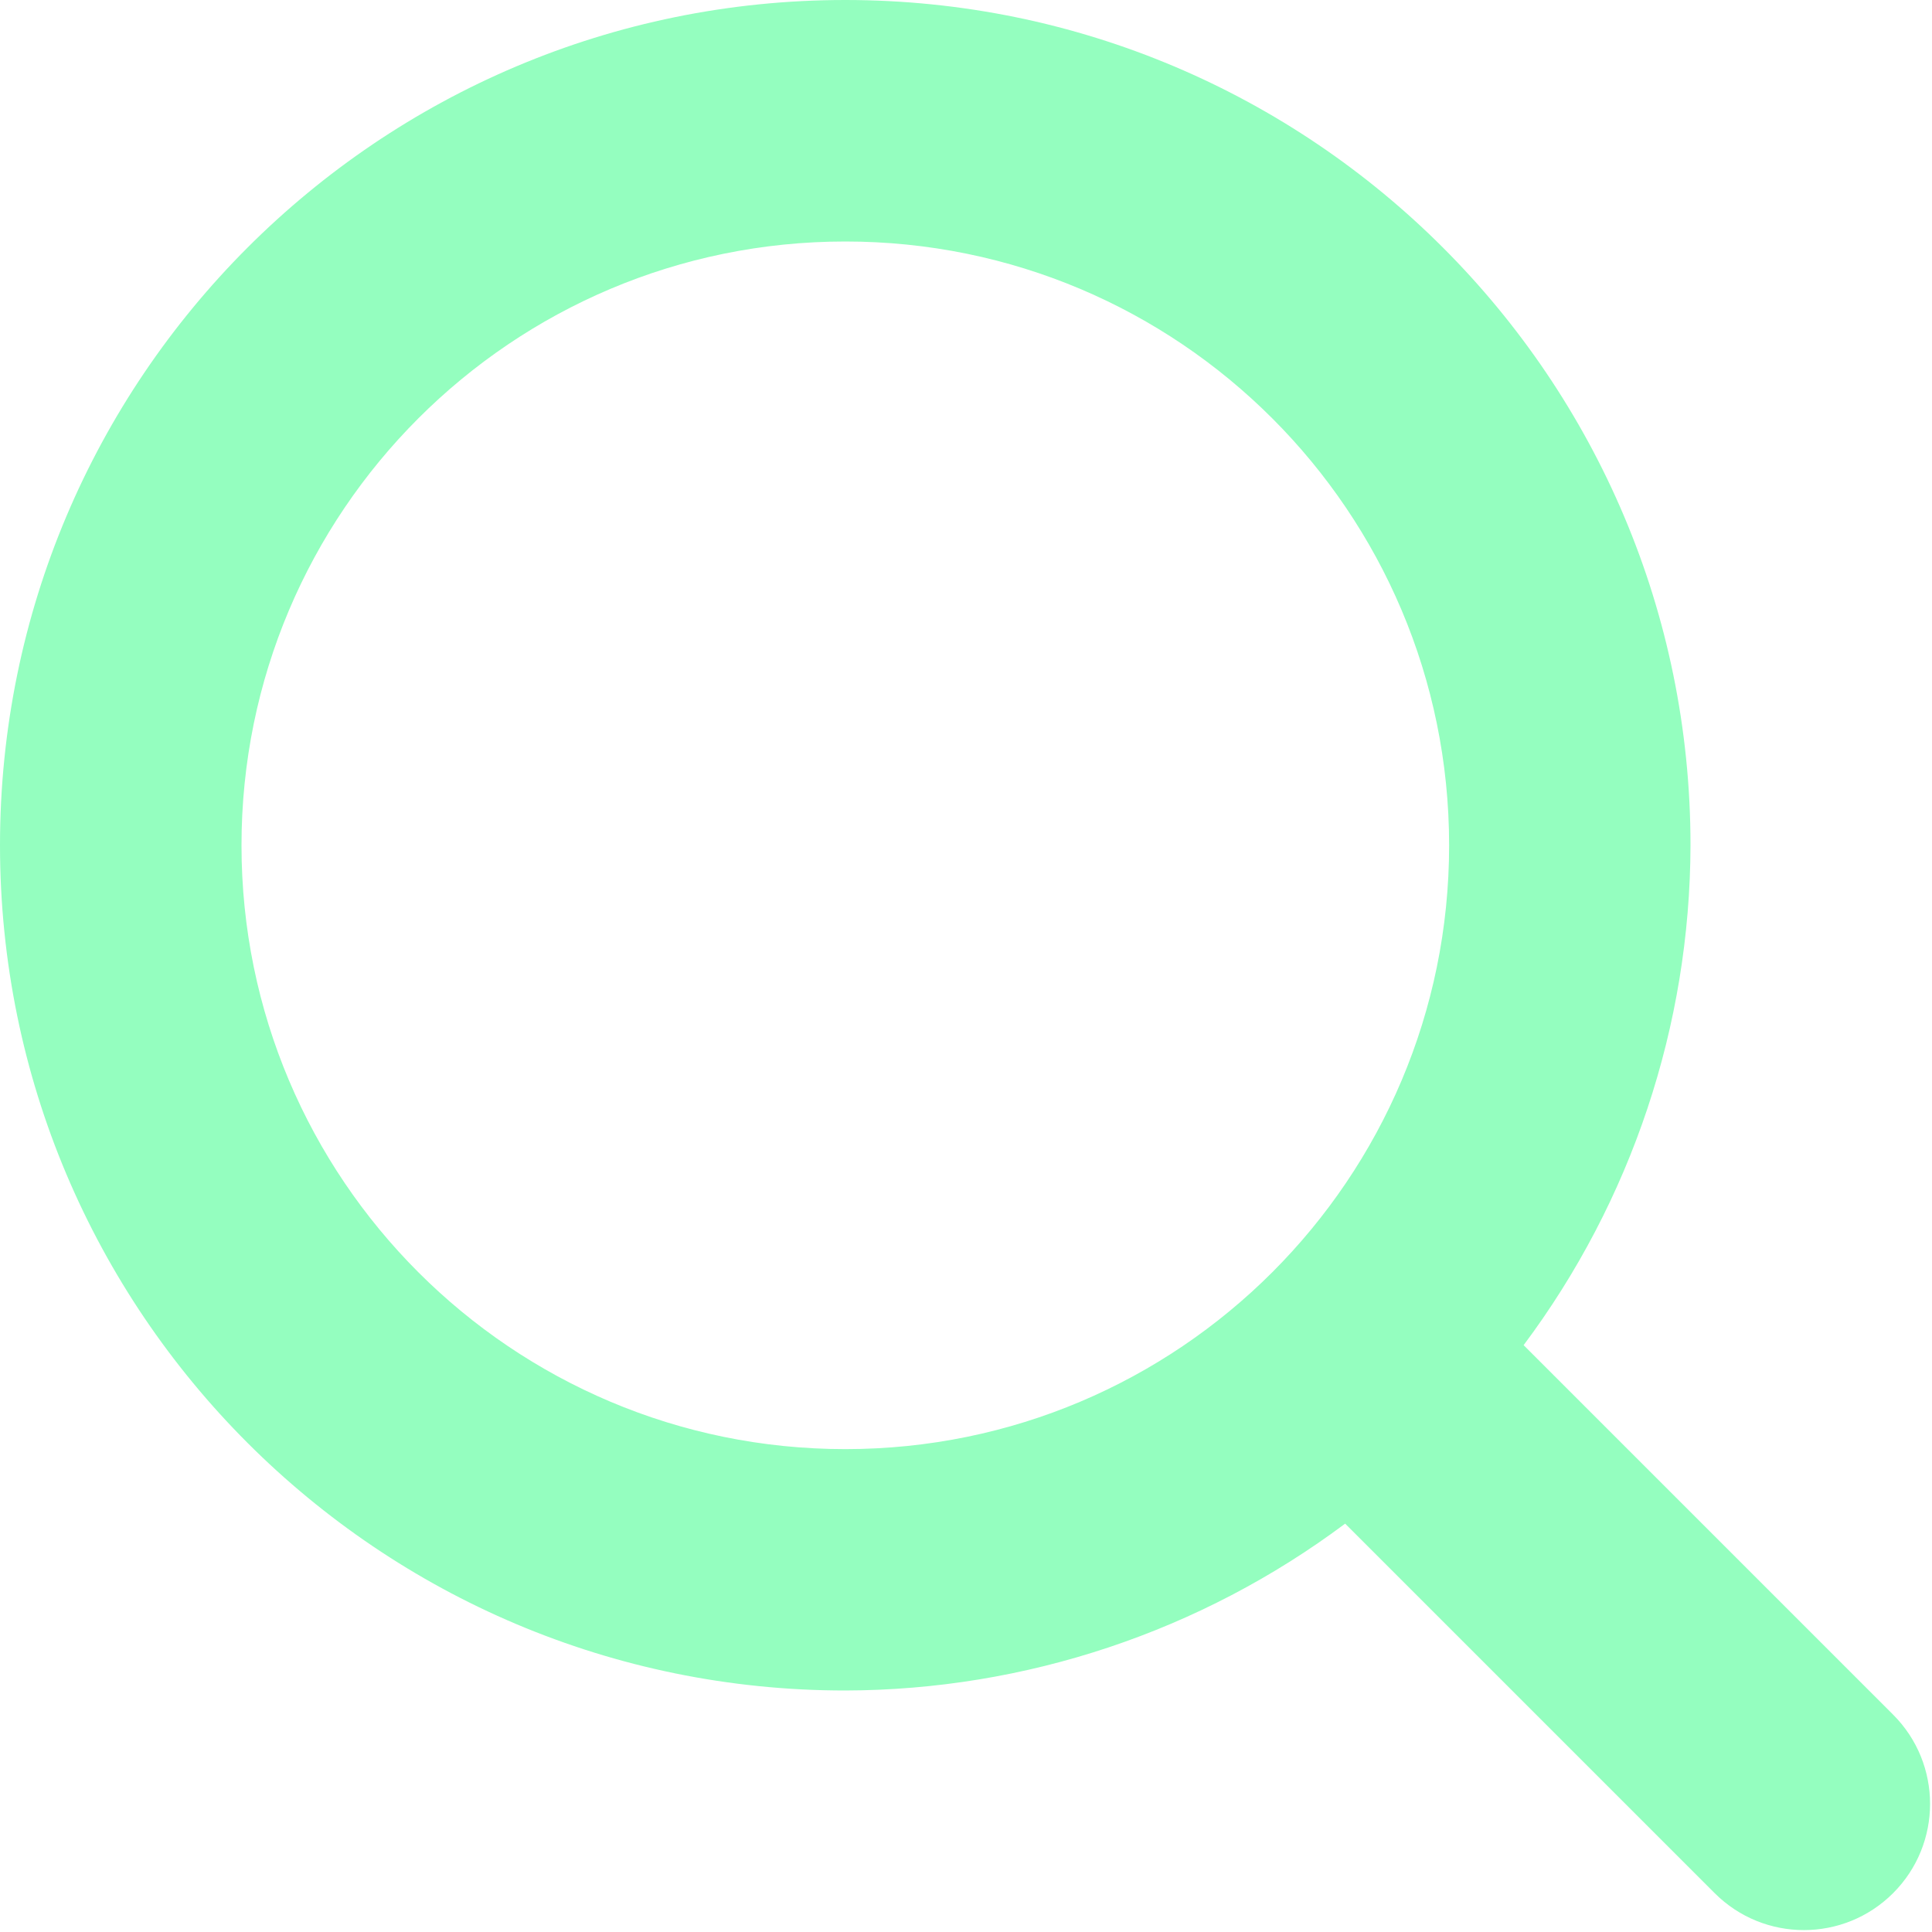
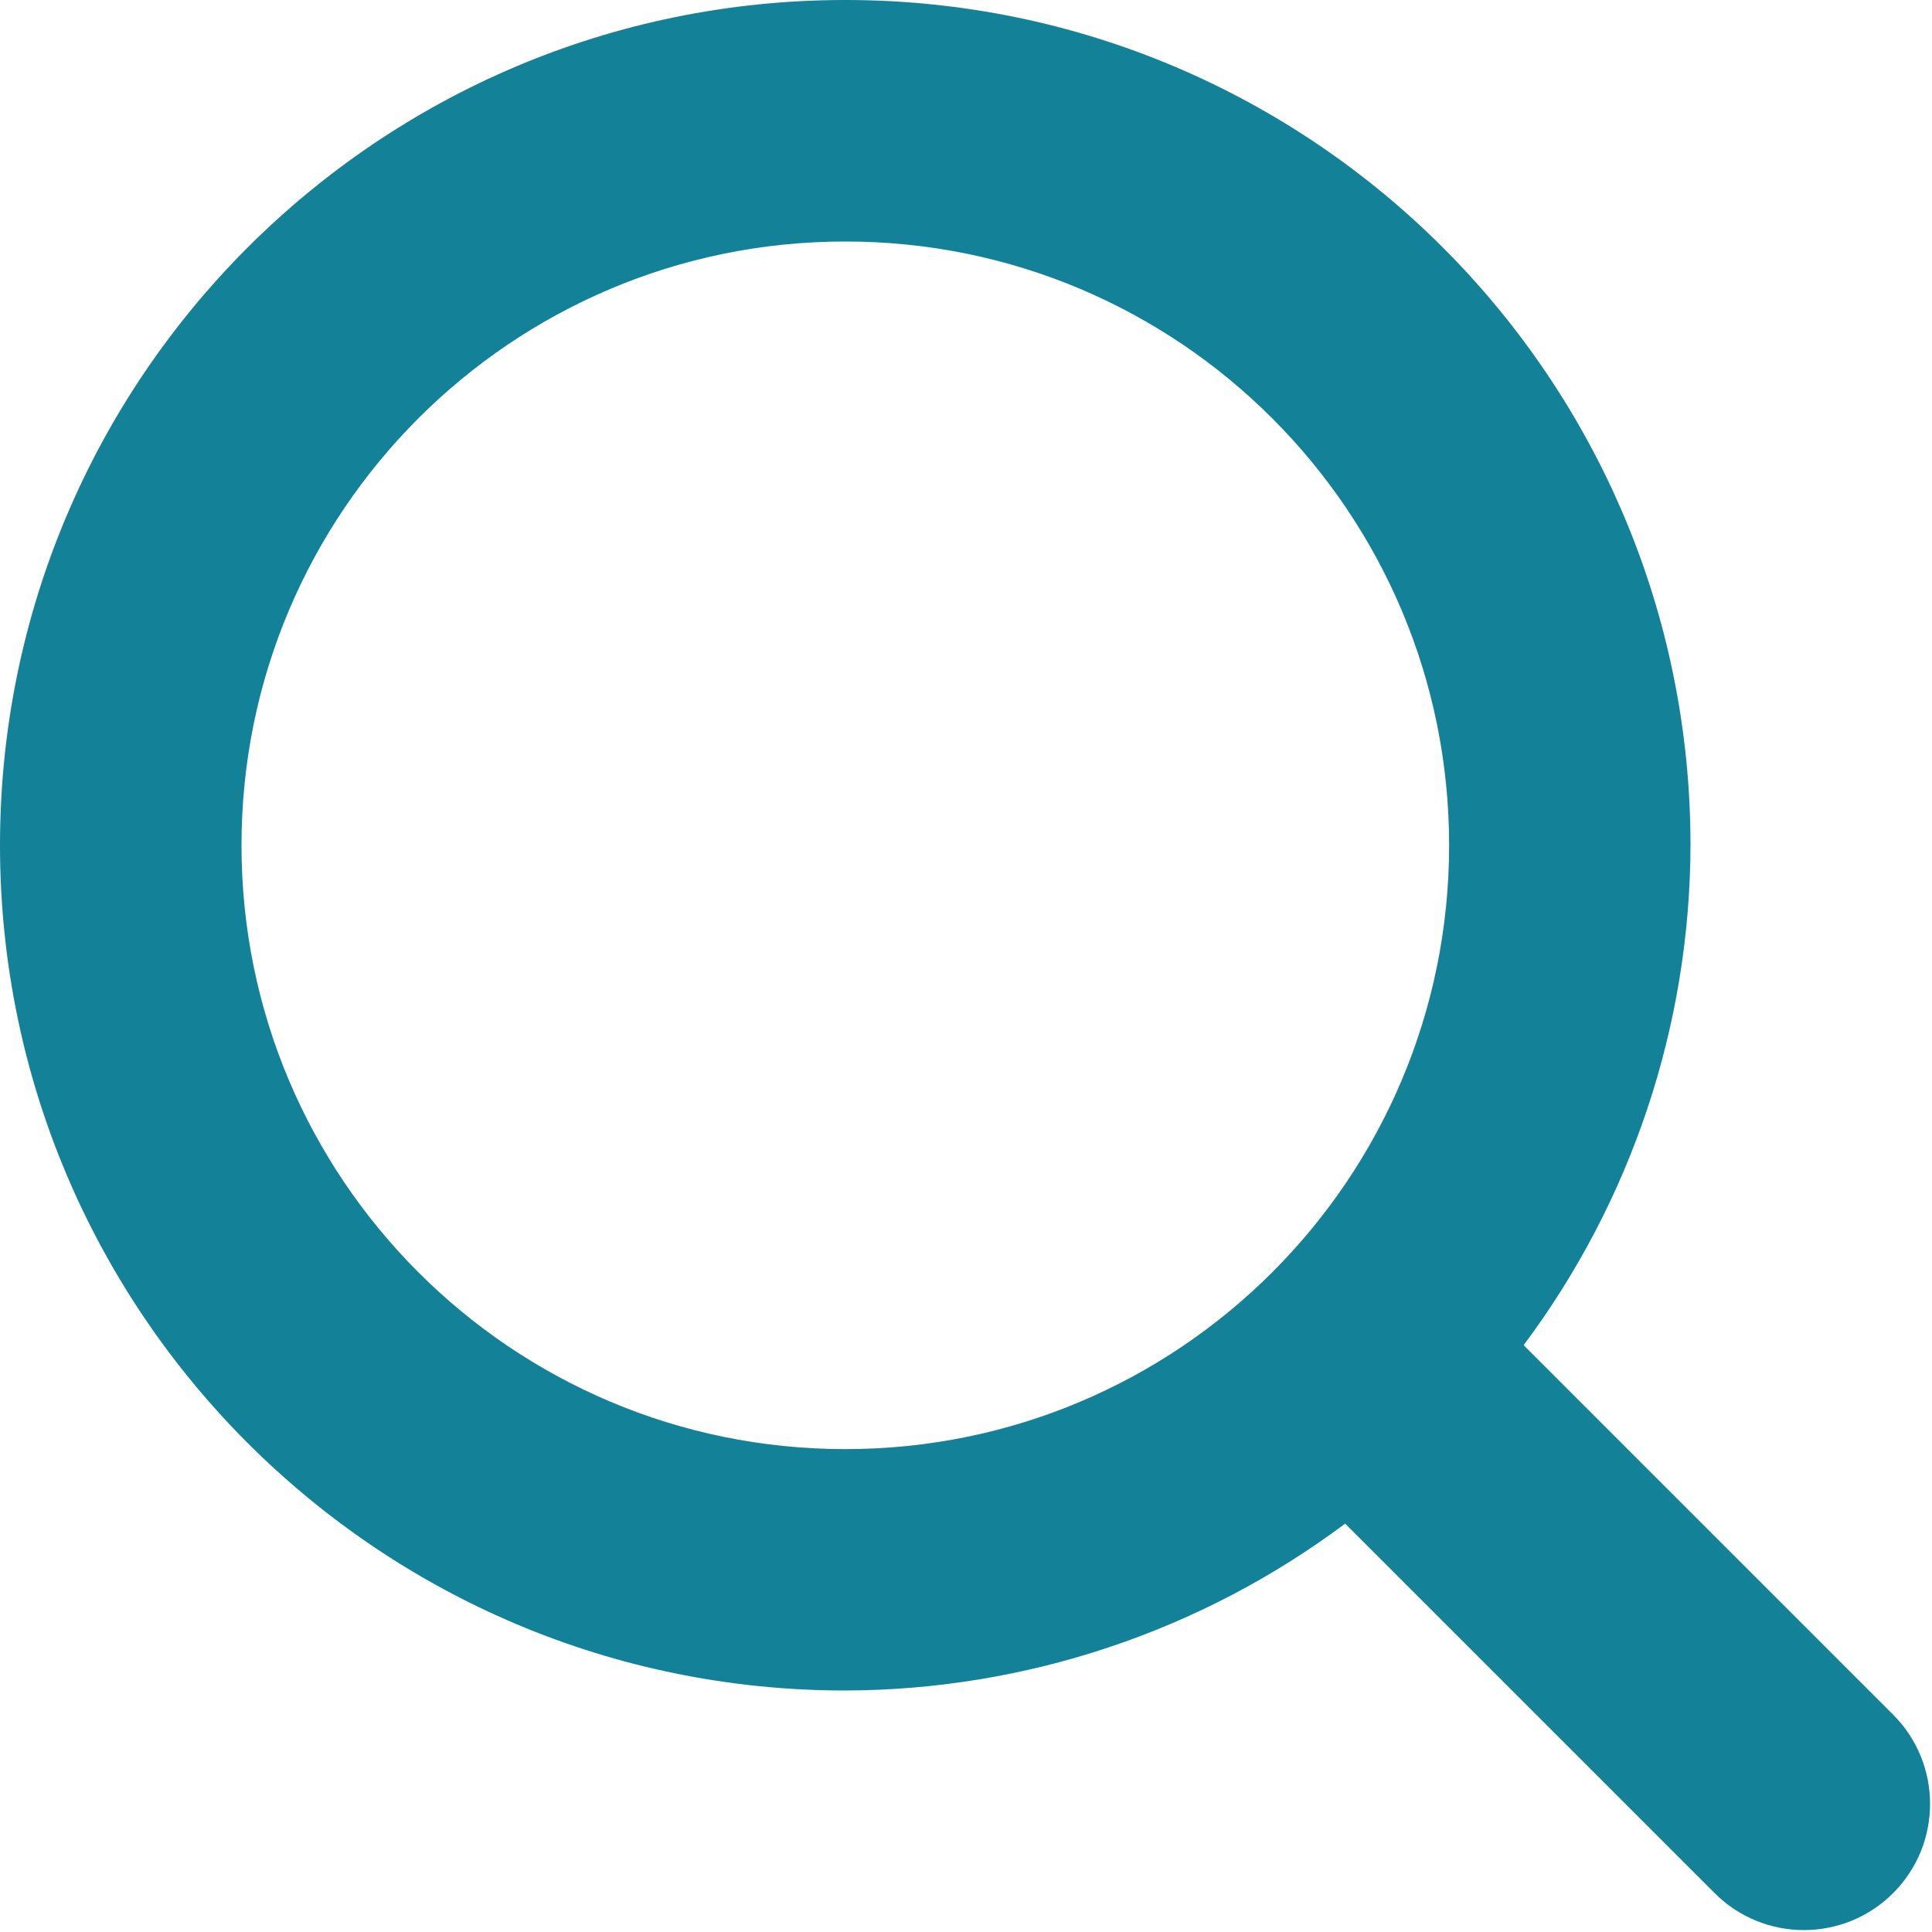
<svg xmlns="http://www.w3.org/2000/svg" width="16" height="16">
-   <path fill="#94FEBF" fill-rule="evenodd" d="M15.678 15.678a1.045 1.045 0 0 1-1.478 0l-3.06-3.06A6.941 6.941 0 0 1 7 14a7 7 0 1 1 7-7 6.941 6.941 0 0 1-1.382 4.14l3.06 3.06c.408.408.408 1.07 0 1.478zM7 2a5 5 0 1 0 .001 10.001A5 5 0 0 0 7 2z" />
+   <path fill="#138198" fill-rule="evenodd" d="M15.678 15.678a1.045 1.045 0 0 1-1.478 0l-3.06-3.06A6.941 6.941 0 0 1 7 14a7 7 0 1 1 7-7 6.941 6.941 0 0 1-1.382 4.14l3.06 3.06c.408.408.408 1.07 0 1.478zM7 2a5 5 0 1 0 .001 10.001A5 5 0 0 0 7 2z" />
</svg>
